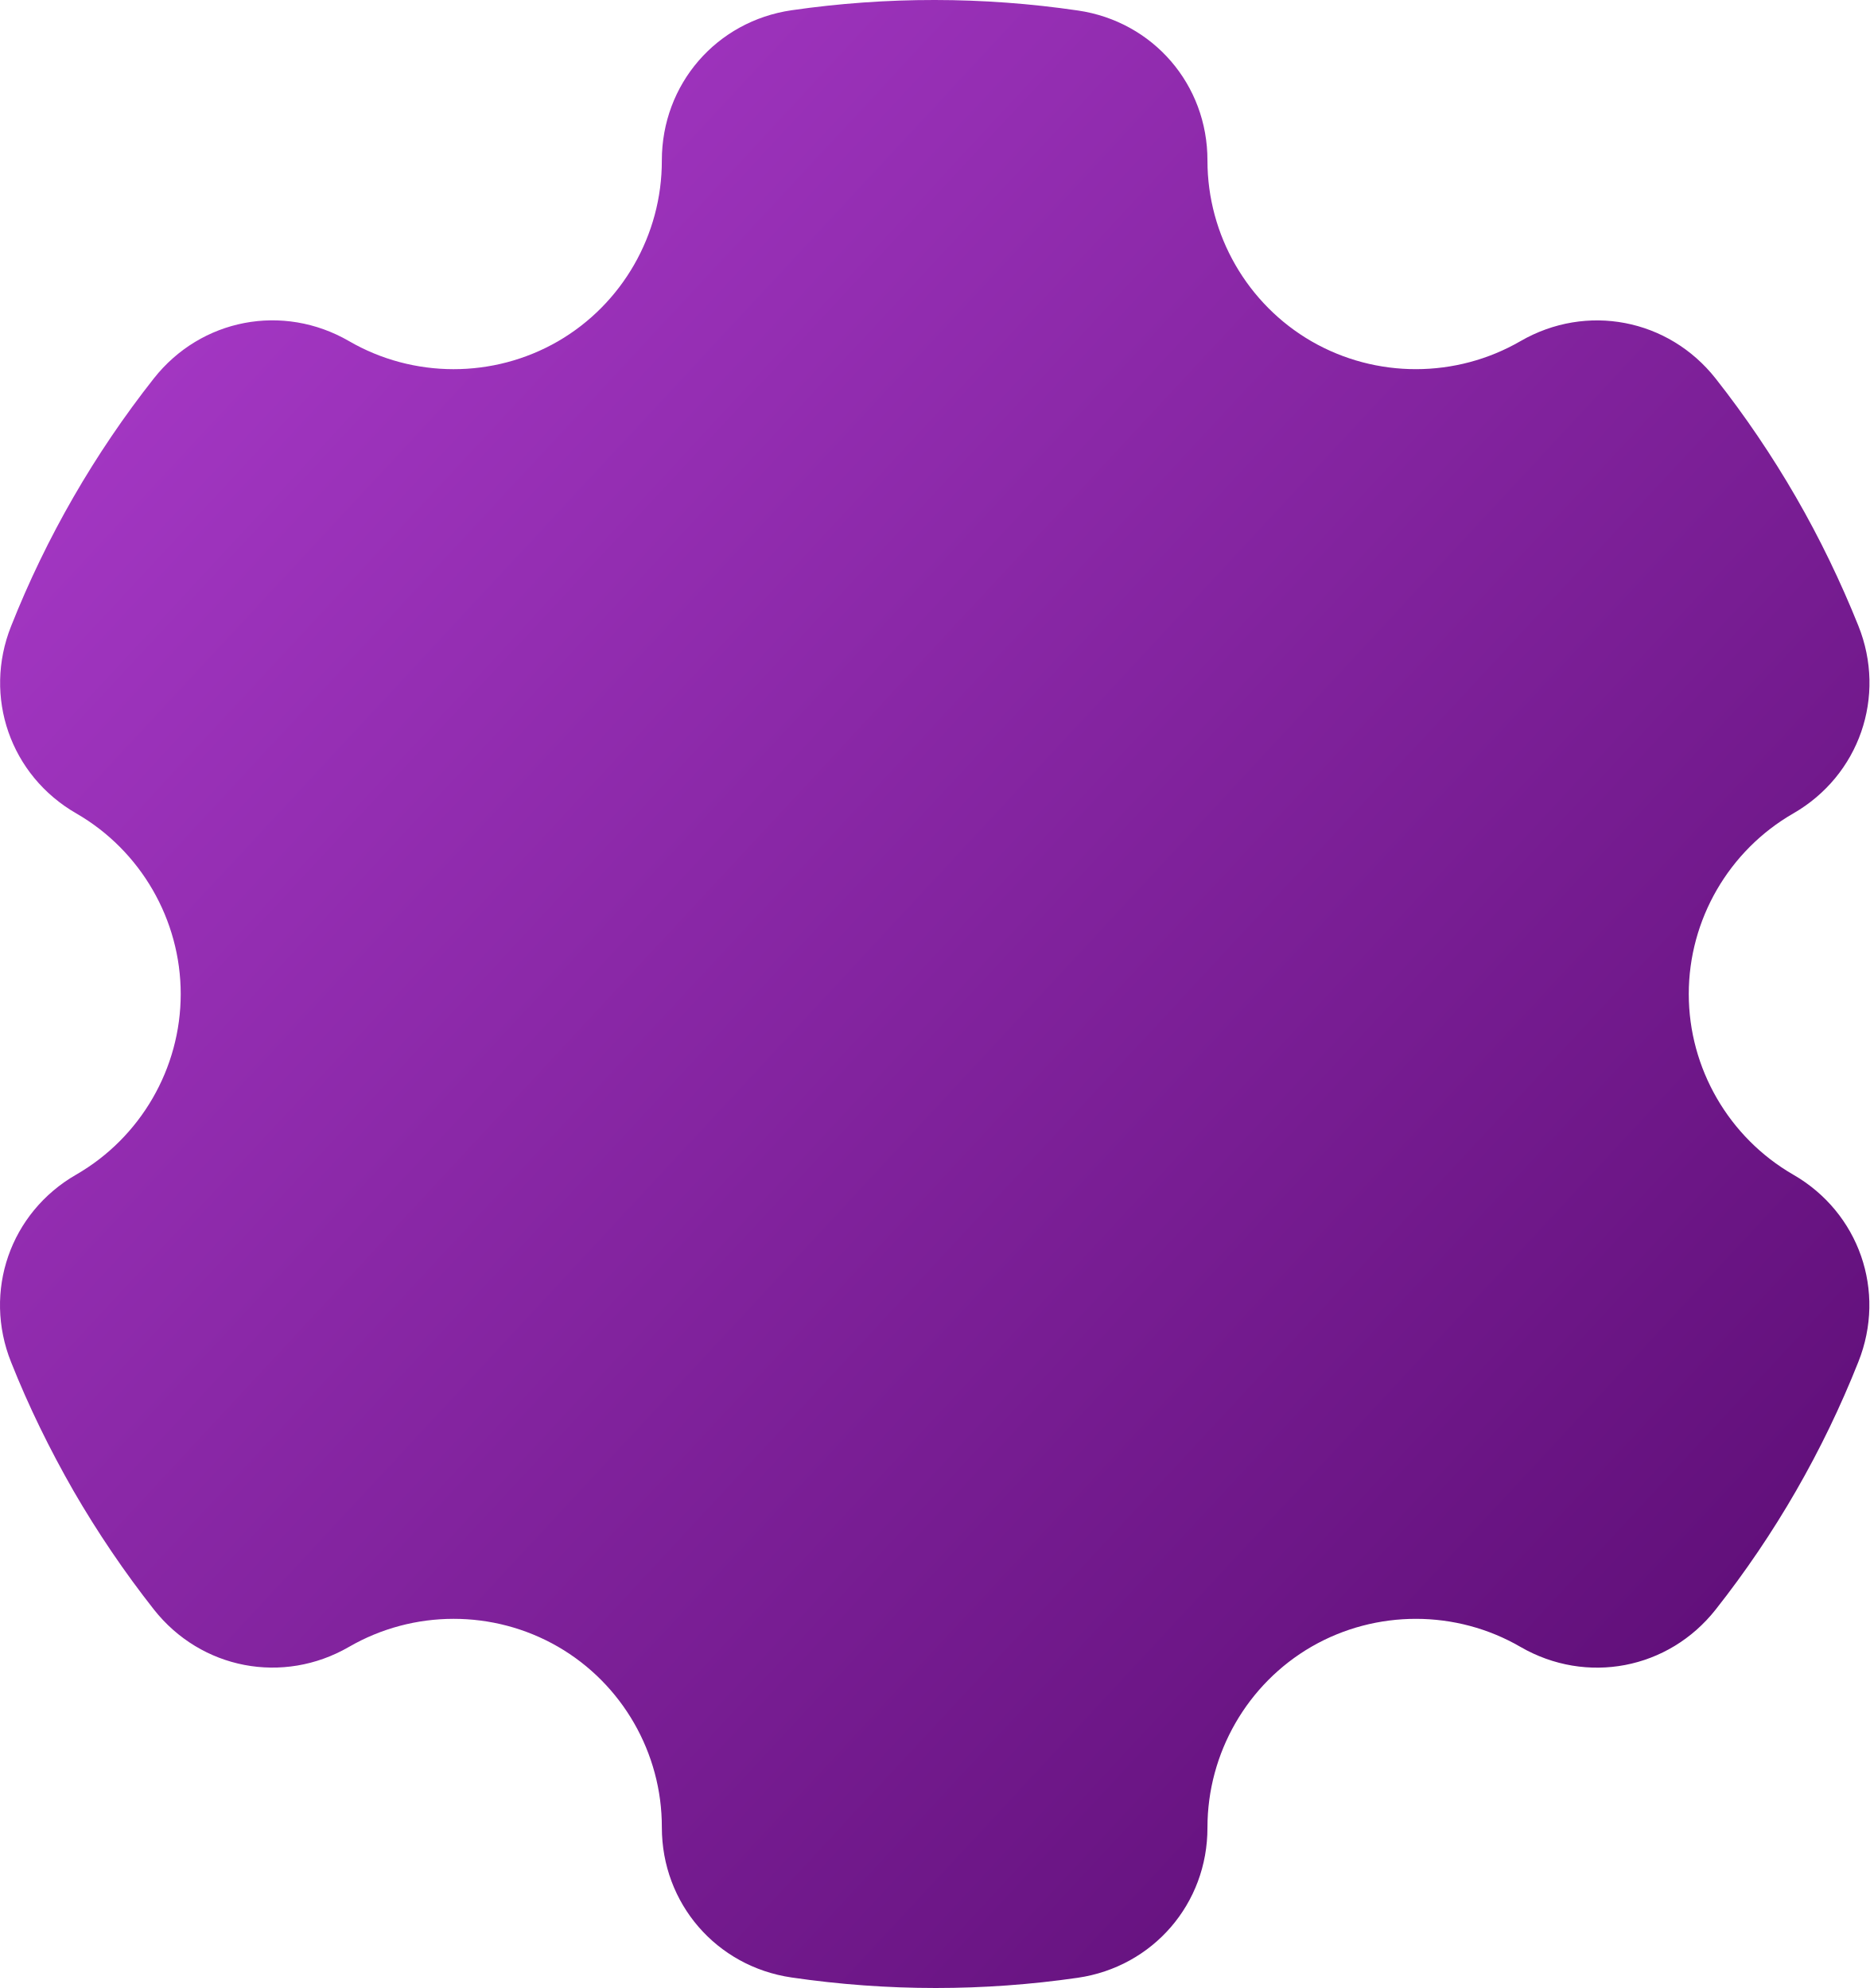
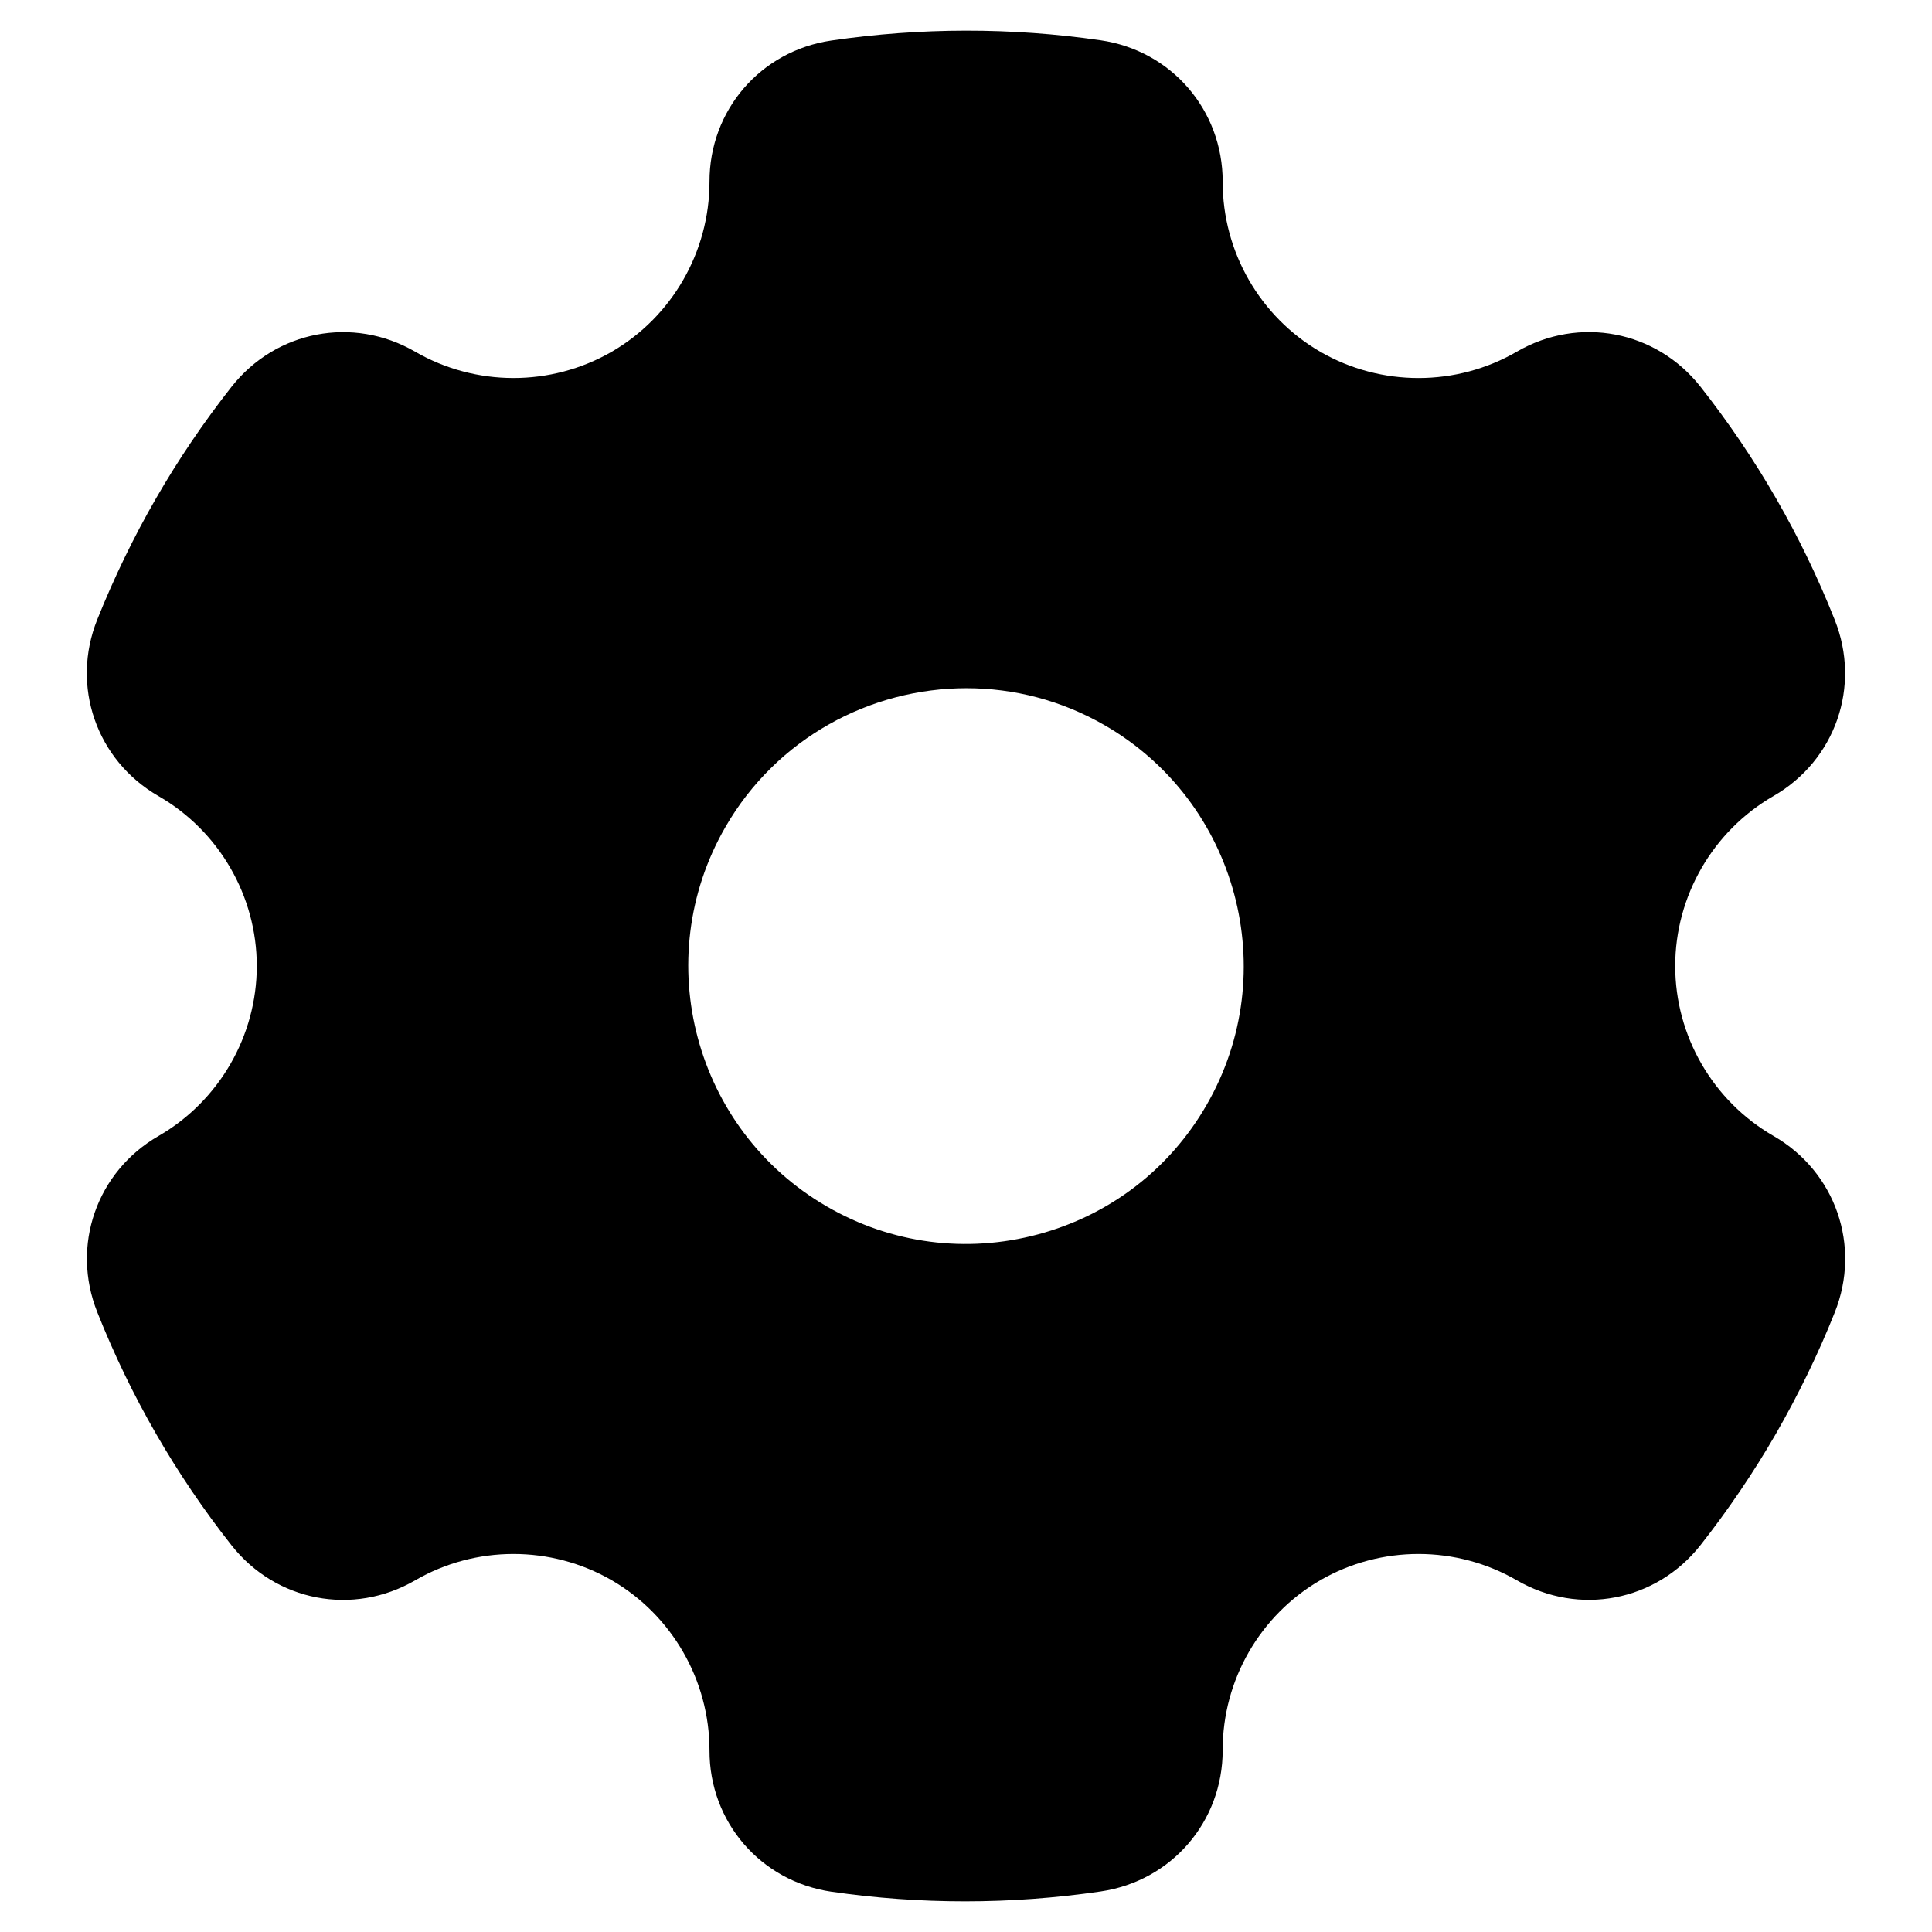
- <svg xmlns="http://www.w3.org/2000/svg" width="1602" height="1704" xml:space="preserve" overflow="hidden">
-   <defs>
-     <clipPath id="clip0">
-       <rect x="3364" y="-419" width="1602" height="1704" />
-     </clipPath>
-     <linearGradient x1="0" y1="1" x2="1" y2="0" gradientUnits="objectBoundingBox" id="fill1">
-       <stop offset="0" stop-color="#56096E" />
-       <stop offset="0.5" stop-color="#82239E" />
-       <stop offset="1" stop-color="#AE3DCF" />
-     </linearGradient>
-   </defs>
-   <g clip-path="url(#clip0)" transform="translate(-3364 419)">
-     <path d="M1536.72 1006.82C1481.46 974.987 1447.14 915.693 1447.14 852.003 1447.14 788.344 1481.46 729.05 1536.56 697.253 1593.11 664.748 1616.63 597.209 1592.47 536.674 1562.18 460.208 1520.93 388.788 1470.18 324.369 1429.74 273.08 1359.5 259.648 1302.95 292.362 1247.85 324.369 1179.21 324.465 1123.95 292.603 1068.85 260.741 1034.7 201.351 1034.86 137.547 1034.86 72.276 988.134 18.107 923.53 8.764 842.209-3.002 759.612-2.92 678.315 9.005 613.869 18.413 567.148 72.551 567.307 137.691 567.307 201.416 533.148 260.772 478.05 292.603 422.786 324.431 354.315 324.365 299.055 292.393 242.506 259.679 172.26 273.176 131.821 324.465 106.496 356.652 83.506 390.608 63.026 426.074 42.564 461.497 24.68 498.625 9.536 536.365-14.793 596.996 8.732 664.631 65.281 697.219 120.545 729.016 154.861 788.341 154.861 852 154.861 915.659 120.545 974.936 65.443 1006.78 8.893 1039.29-14.629 1106.79 9.536 1167.31 39.776 1243.64 80.969 1315.17 131.821 1379.63 172.26 1430.92 242.506 1444.35 299.055 1411.64 354.157 1379.63 422.79 1379.57 478.05 1411.4 533.148 1443.26 567.307 1502.65 567.307 1566.45 567.145 1631.71 614.027 1685.88 678.473 1695.24 718.756 1701.07 759.407 1704 800.111 1704 841.358 1704 882.602 1701 923.684 1694.99 988.13 1685.57 1034.85 1631.48 1034.85 1566.34 1034.69 1502.58 1068.84 1443.22 1123.95 1411.4 1179.21 1379.57 1247.68 1379.63 1302.94 1411.61 1359.49 1444.32 1429.74 1430.85 1470.17 1379.53 1495.48 1347.35 1518.47 1313.4 1538.97 1277.96 1559.27 1242.54 1577.48 1205.41 1592.46 1167.64 1616.8 1107 1593.27 1039.35 1536.72 1006.82Z" fill="url(#fill1)" fill-rule="evenodd" transform="matrix(-1 1.22465e-16 1.22465e-16 1 4966 -419)" />
-   </g>
+ <svg xmlns="http://www.w3.org/2000/svg" id="Layer_1" enable-background="new 0 0 512 512" height="512" viewBox="0 0 512 512" width="512">
+   <path clip-rule="evenodd" d="m470.006 301.042c-16.074-9.26-26.057-26.511-26.057-45.041 0-18.521 9.982-35.772 26.01-45.023 16.45-9.457 23.292-29.107 16.262-46.719-8.811-22.247-20.808-43.026-35.57-61.768-11.763-14.922-32.196-18.83-48.645-9.312-16.027 9.312-35.992 9.34-52.066.07-16.028-9.27-25.963-26.549-25.916-45.112 0-18.99-13.591-34.75-32.383-37.468-23.62-3.421-47.614-3.402-71.328.07-18.746 2.737-32.336 18.488-32.29 37.44 0 18.54-9.936 35.809-25.963 45.07-16.075 9.26-35.992 9.241-52.066-.061-16.449-9.518-36.882-5.591-48.645 9.331-7.311 9.298-14.06 19.238-20.011 29.562-5.952 10.306-11.154 21.108-15.559 32.088-7.077 17.64-.234 37.318 16.215 46.799 16.075 9.251 26.057 26.511 26.057 45.032s-9.982 35.767-26.01 45.032c-16.449 9.458-23.291 29.098-16.262 46.705 8.811 22.261 20.808 43.041 35.57 61.772 11.763 14.922 32.196 18.83 48.645 9.312 16.028-9.312 35.992-9.331 52.066-.07 16.027 9.27 25.963 26.549 25.963 45.112-.047 18.985 13.59 34.745 32.336 37.469 11.763 1.701 23.573 2.549 35.382 2.549 11.998 0 23.995-.872 35.945-2.62 18.746-2.742 32.336-18.479 32.336-37.431-.047-18.549 9.888-35.819 25.916-45.079 16.074-9.26 35.992-9.241 52.066.061 16.449 9.518 36.882 5.6 48.645-9.331 7.311-9.303 14.06-19.243 20.011-29.553 5.905-10.305 11.201-21.108 15.559-32.097 7.079-17.64.237-37.323-16.213-46.789zm-150.247-8.22c-9.795 17.031-25.682 29.22-44.708 34.31-18.98 5.089-38.851 2.479-55.863-7.363-35.148-20.302-47.239-65.418-26.947-100.59 13.591-23.592 38.429-36.798 63.876-36.798 12.513 0 25.12 3.168 36.695 9.851 35.148 20.297 47.239 65.427 26.947 100.59z" fill-rule="evenodd" />
</svg>
